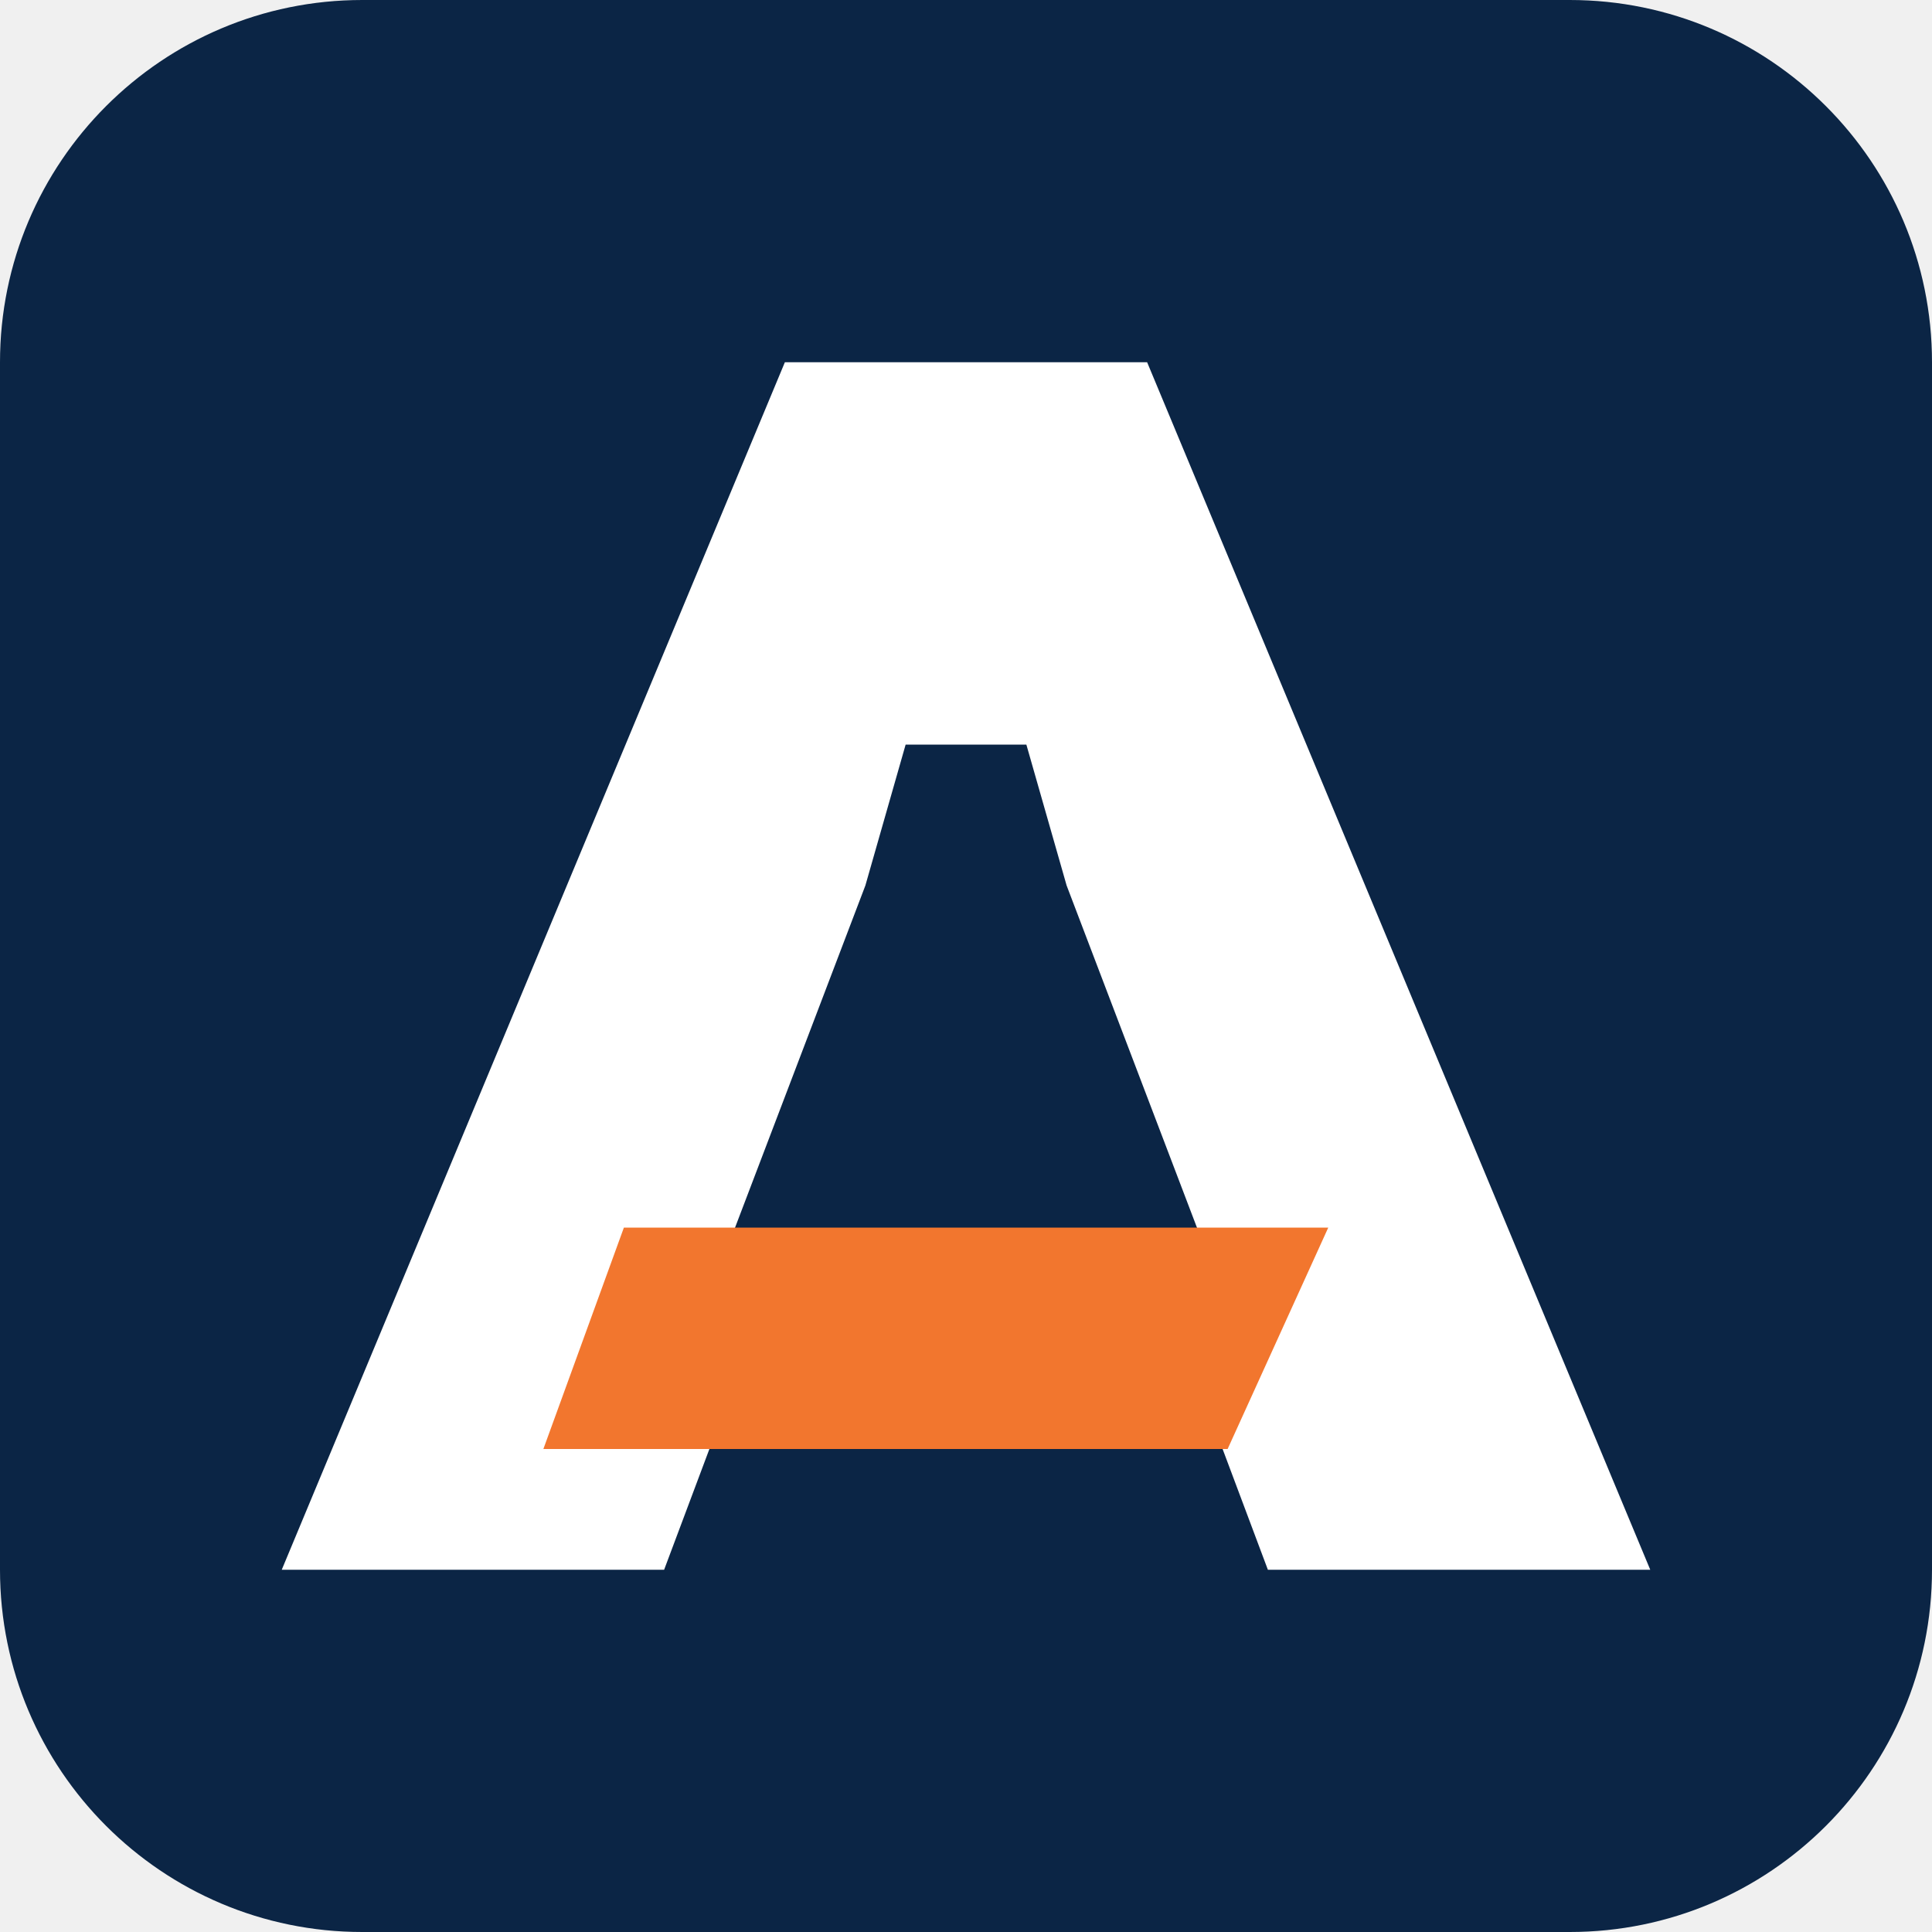
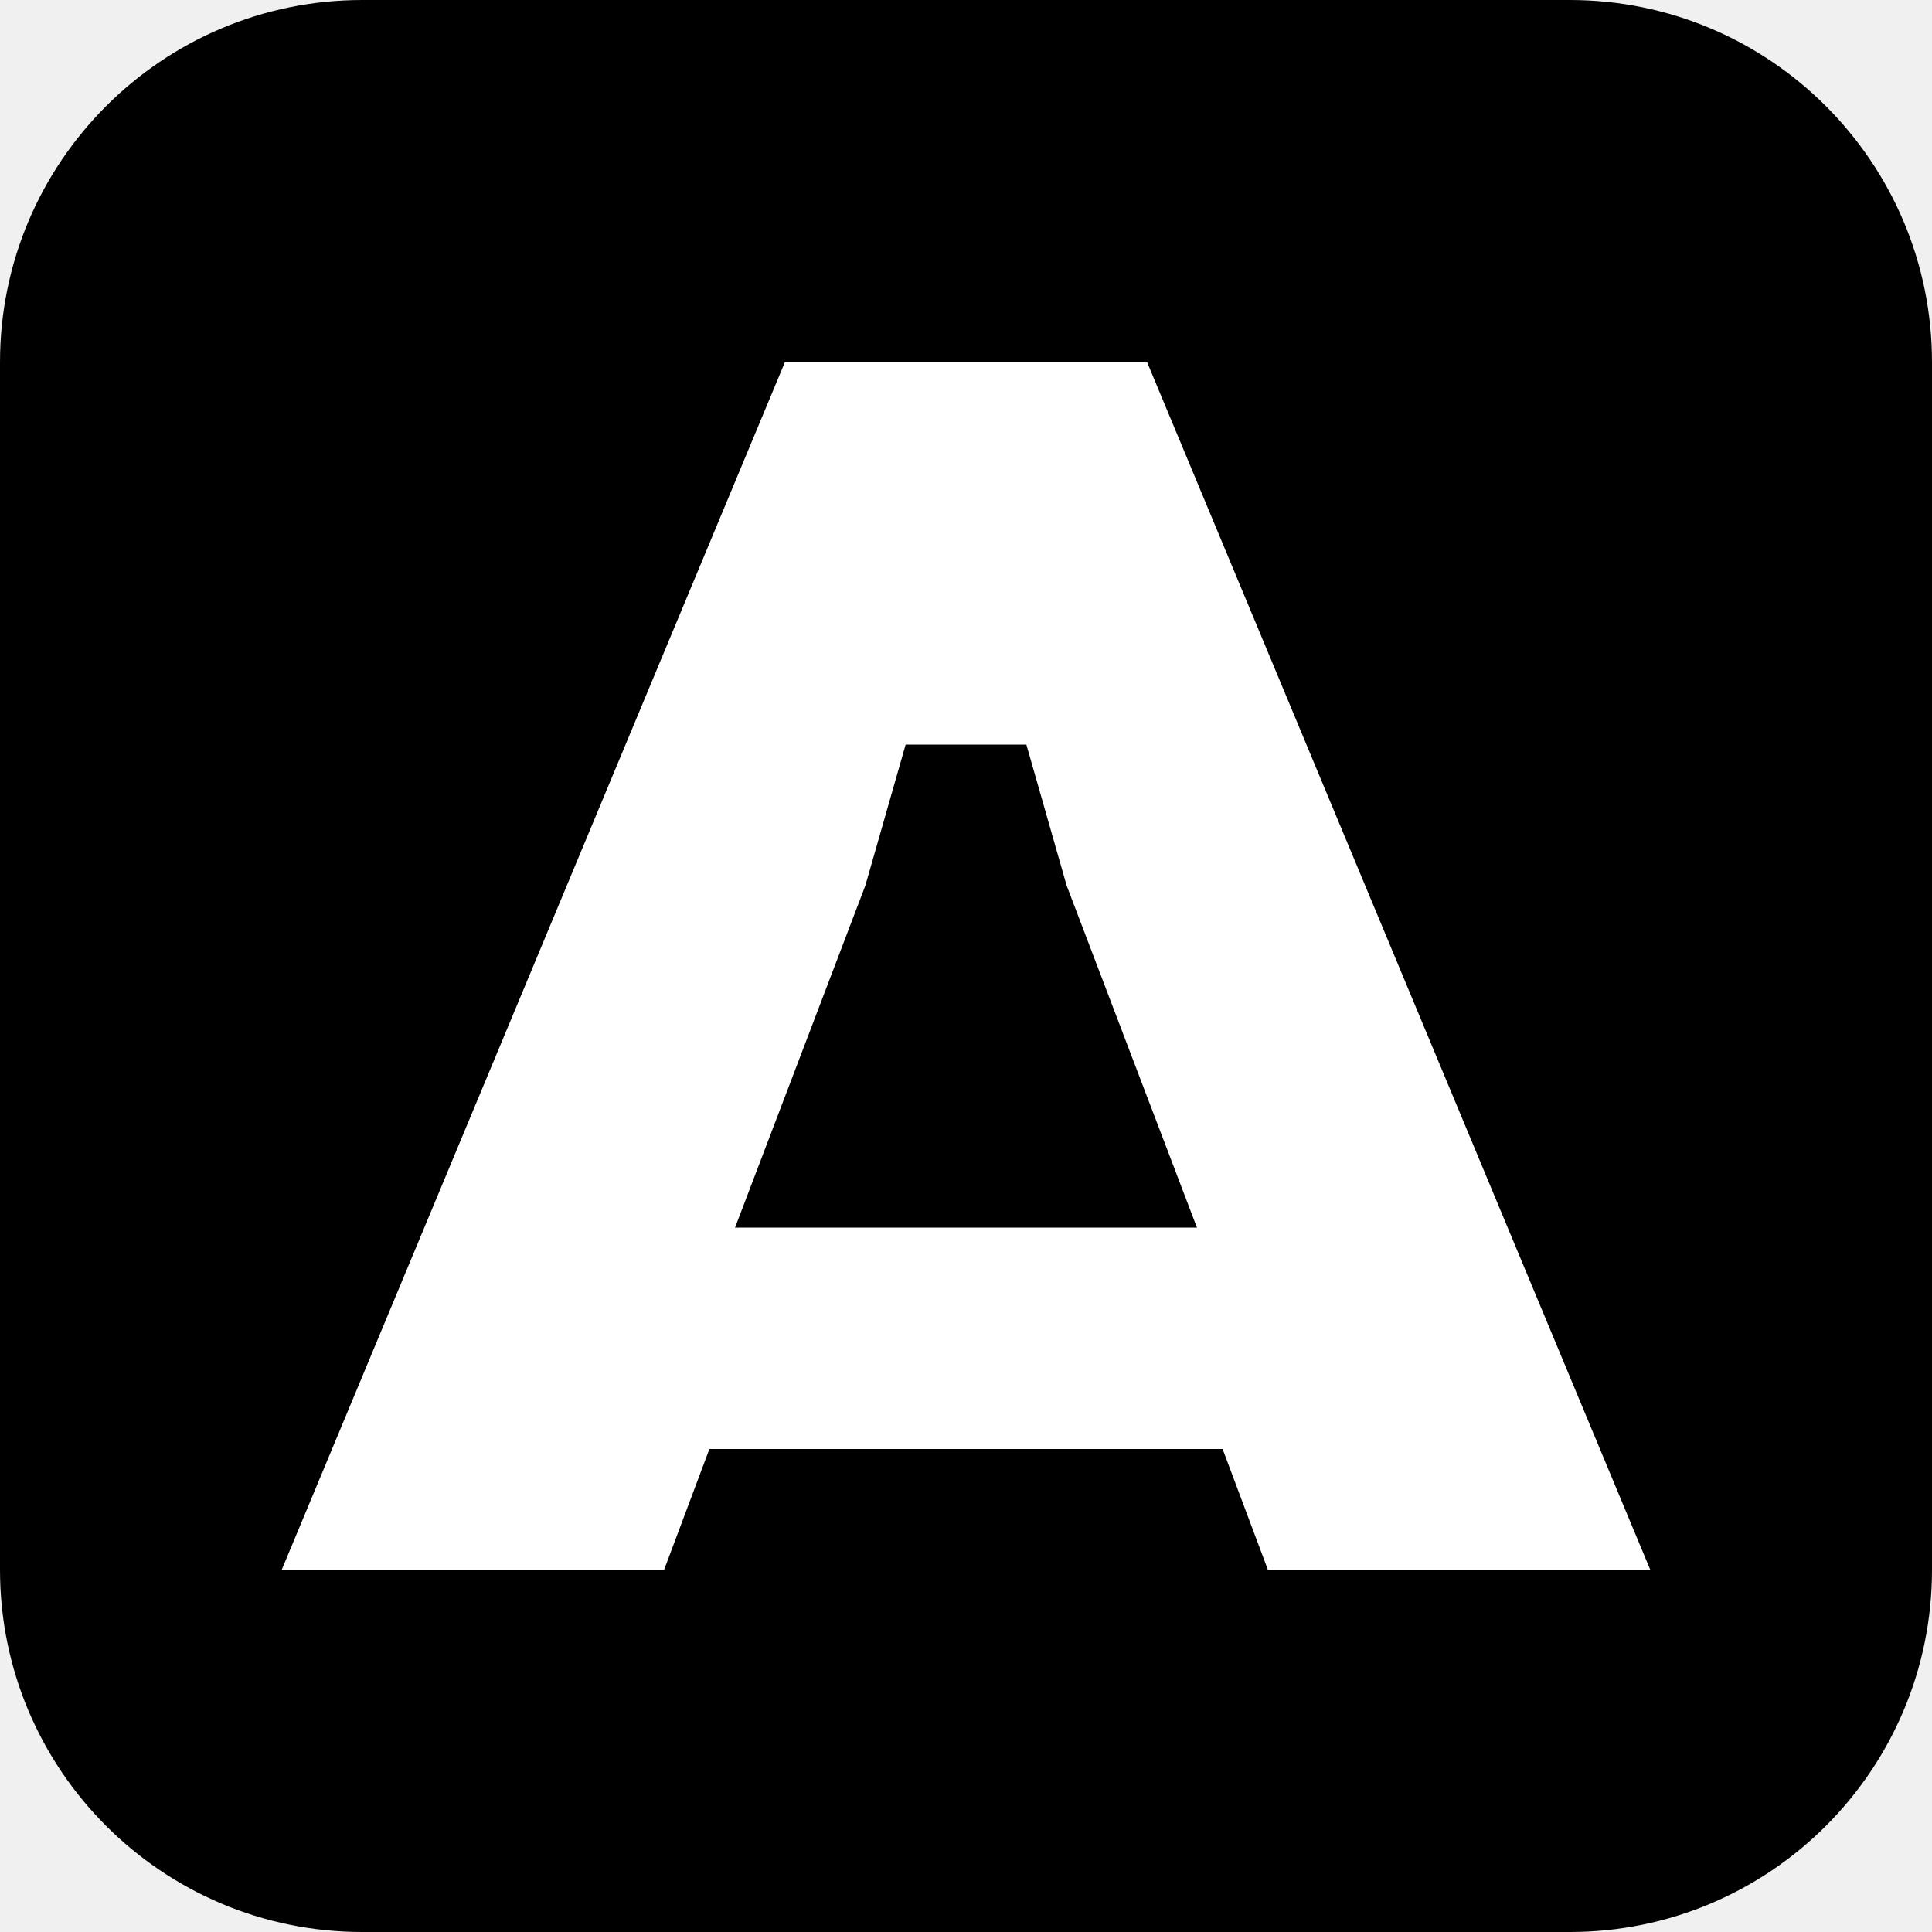
<svg xmlns="http://www.w3.org/2000/svg" viewBox="0 0 96 96" role="img" aria-label="All Trade Commercial">
-   <rect width="96" height="96" rx="18" fill="#0B2545" />
+   <rect width="96" height="96" rx="18" fill="#000000" />
  <path d="M14 78 39 18h18l25 60H63l-6-16H39l-6 16H14Zm31-41-2 7-8 21h26l-8-21-2-7h-6Z" fill="#FFF" />
-   <path d="M31 61h35l-5 11H27l4-11Z" fill="#F2762E" />
+   <path d="M31 61h35l-5 11H27l4-11Z" fill="#ffffff" />
</svg>
